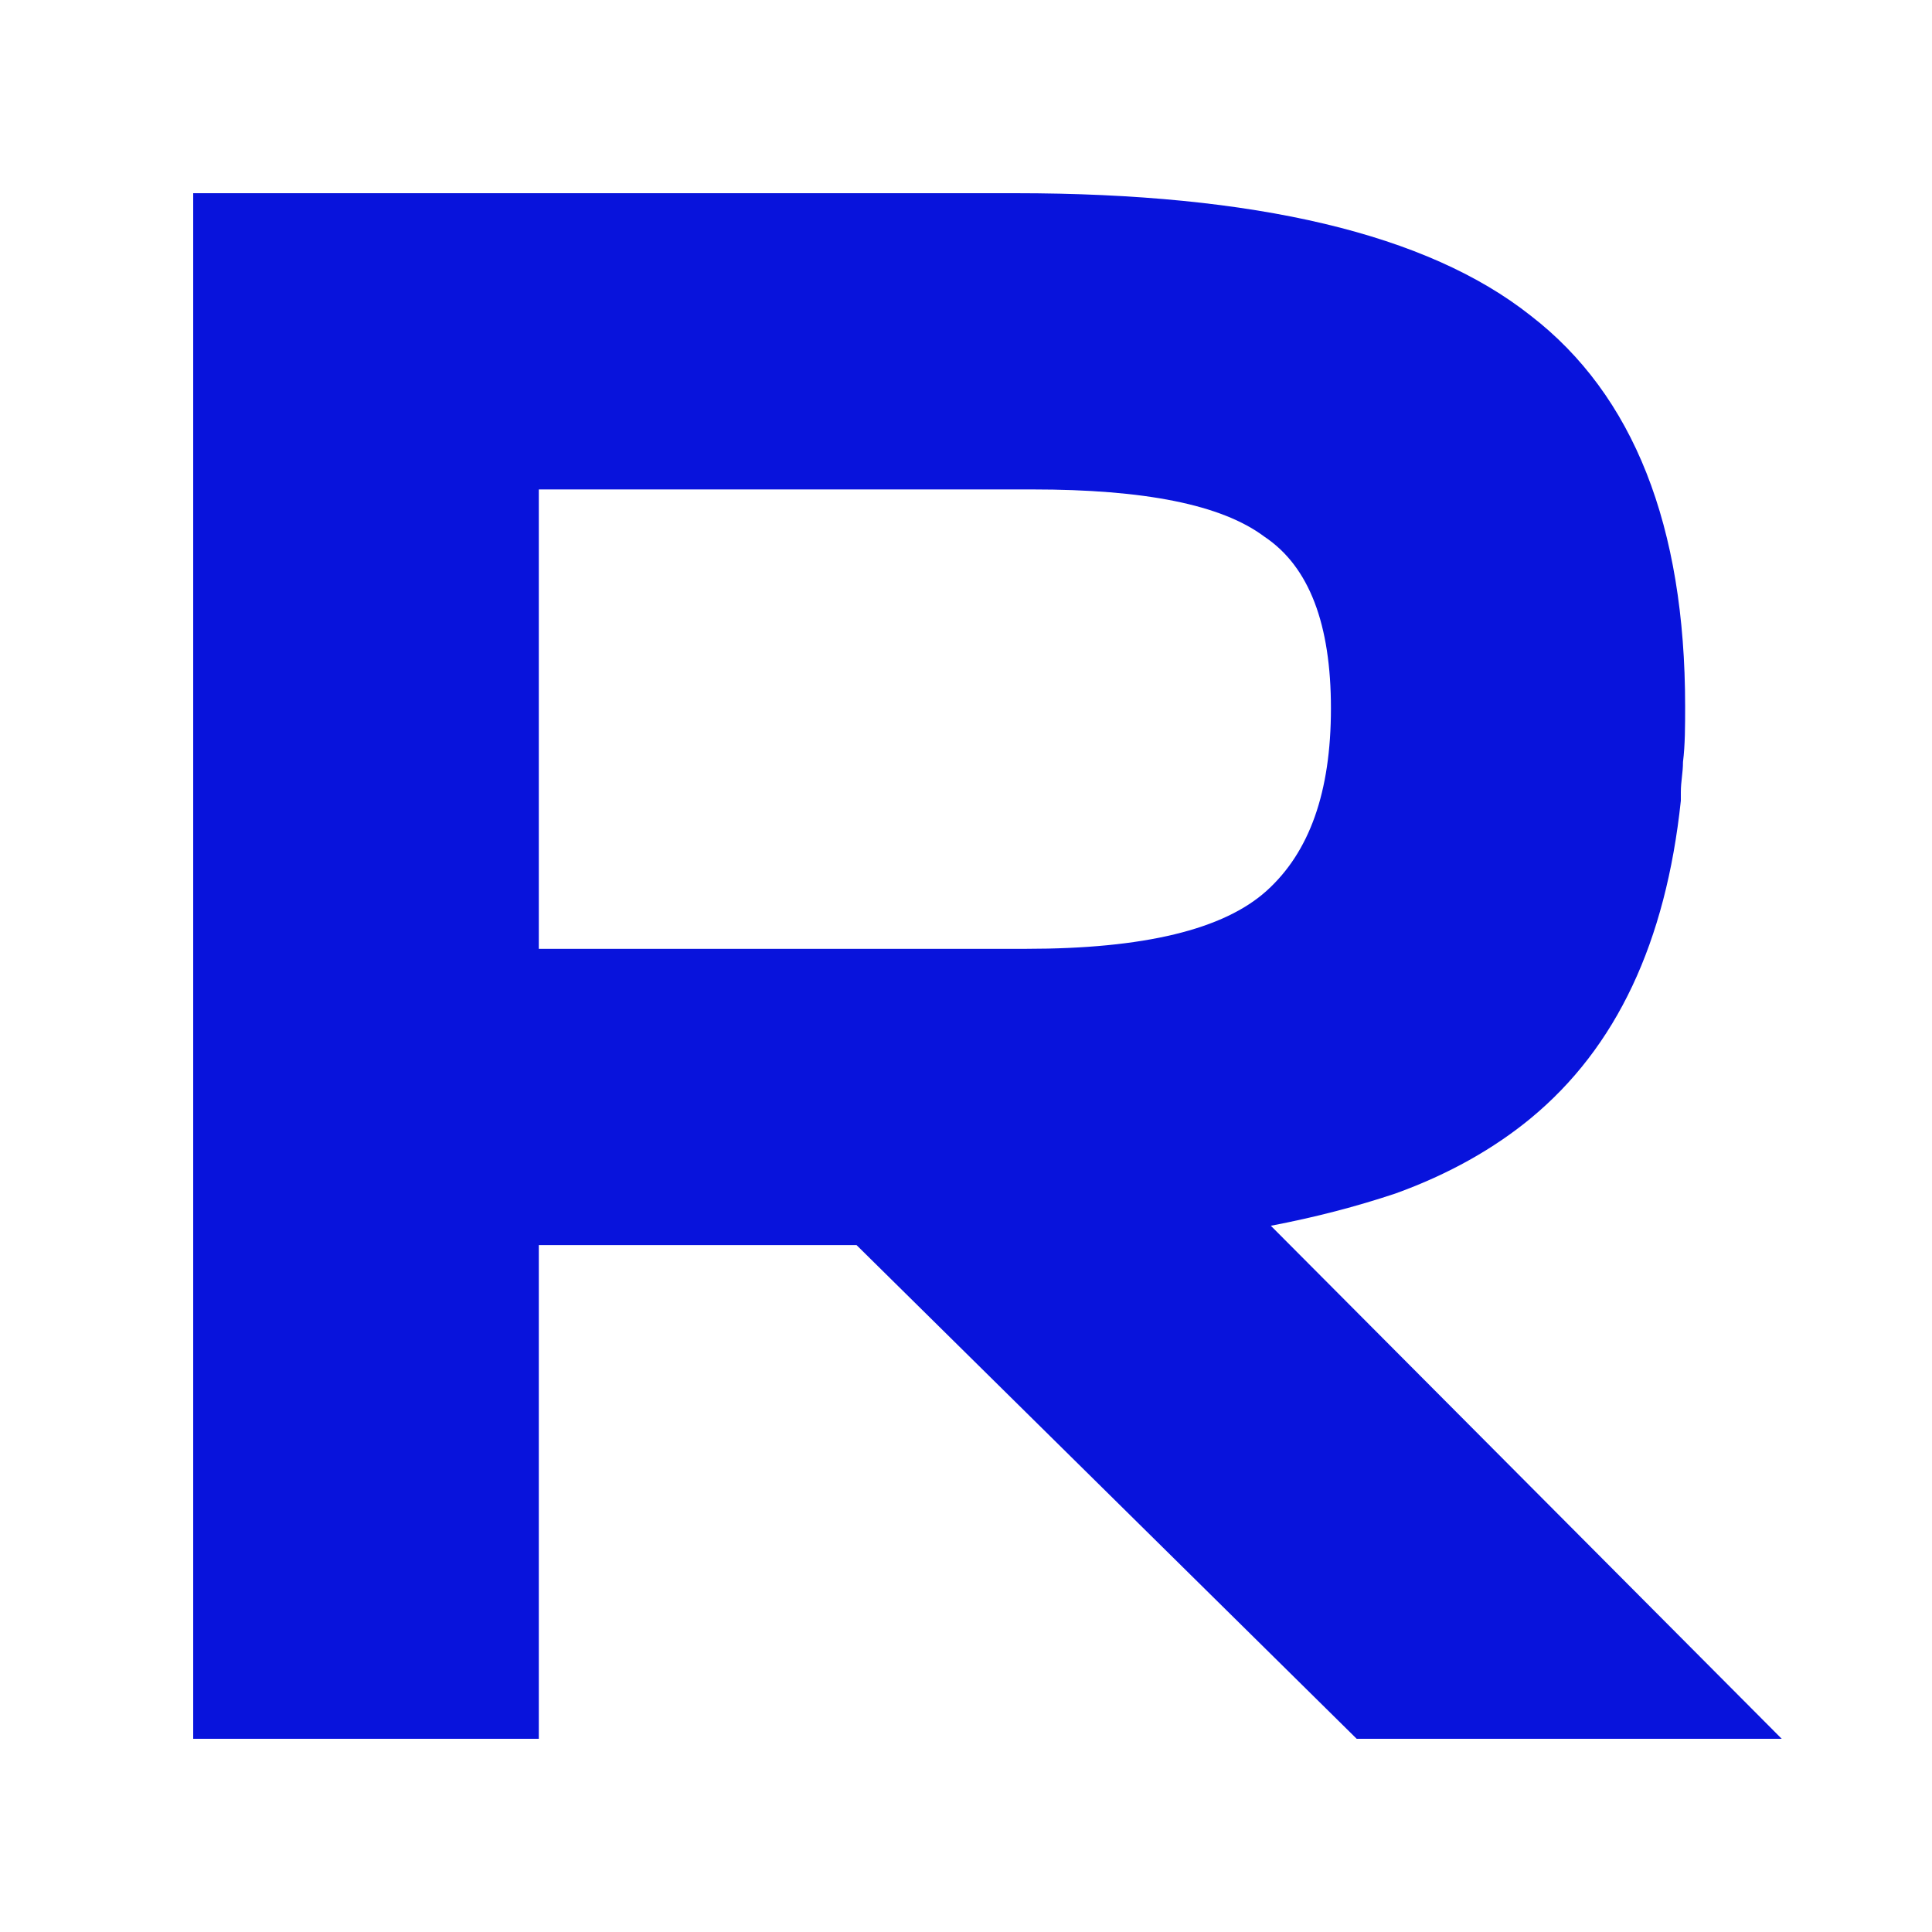
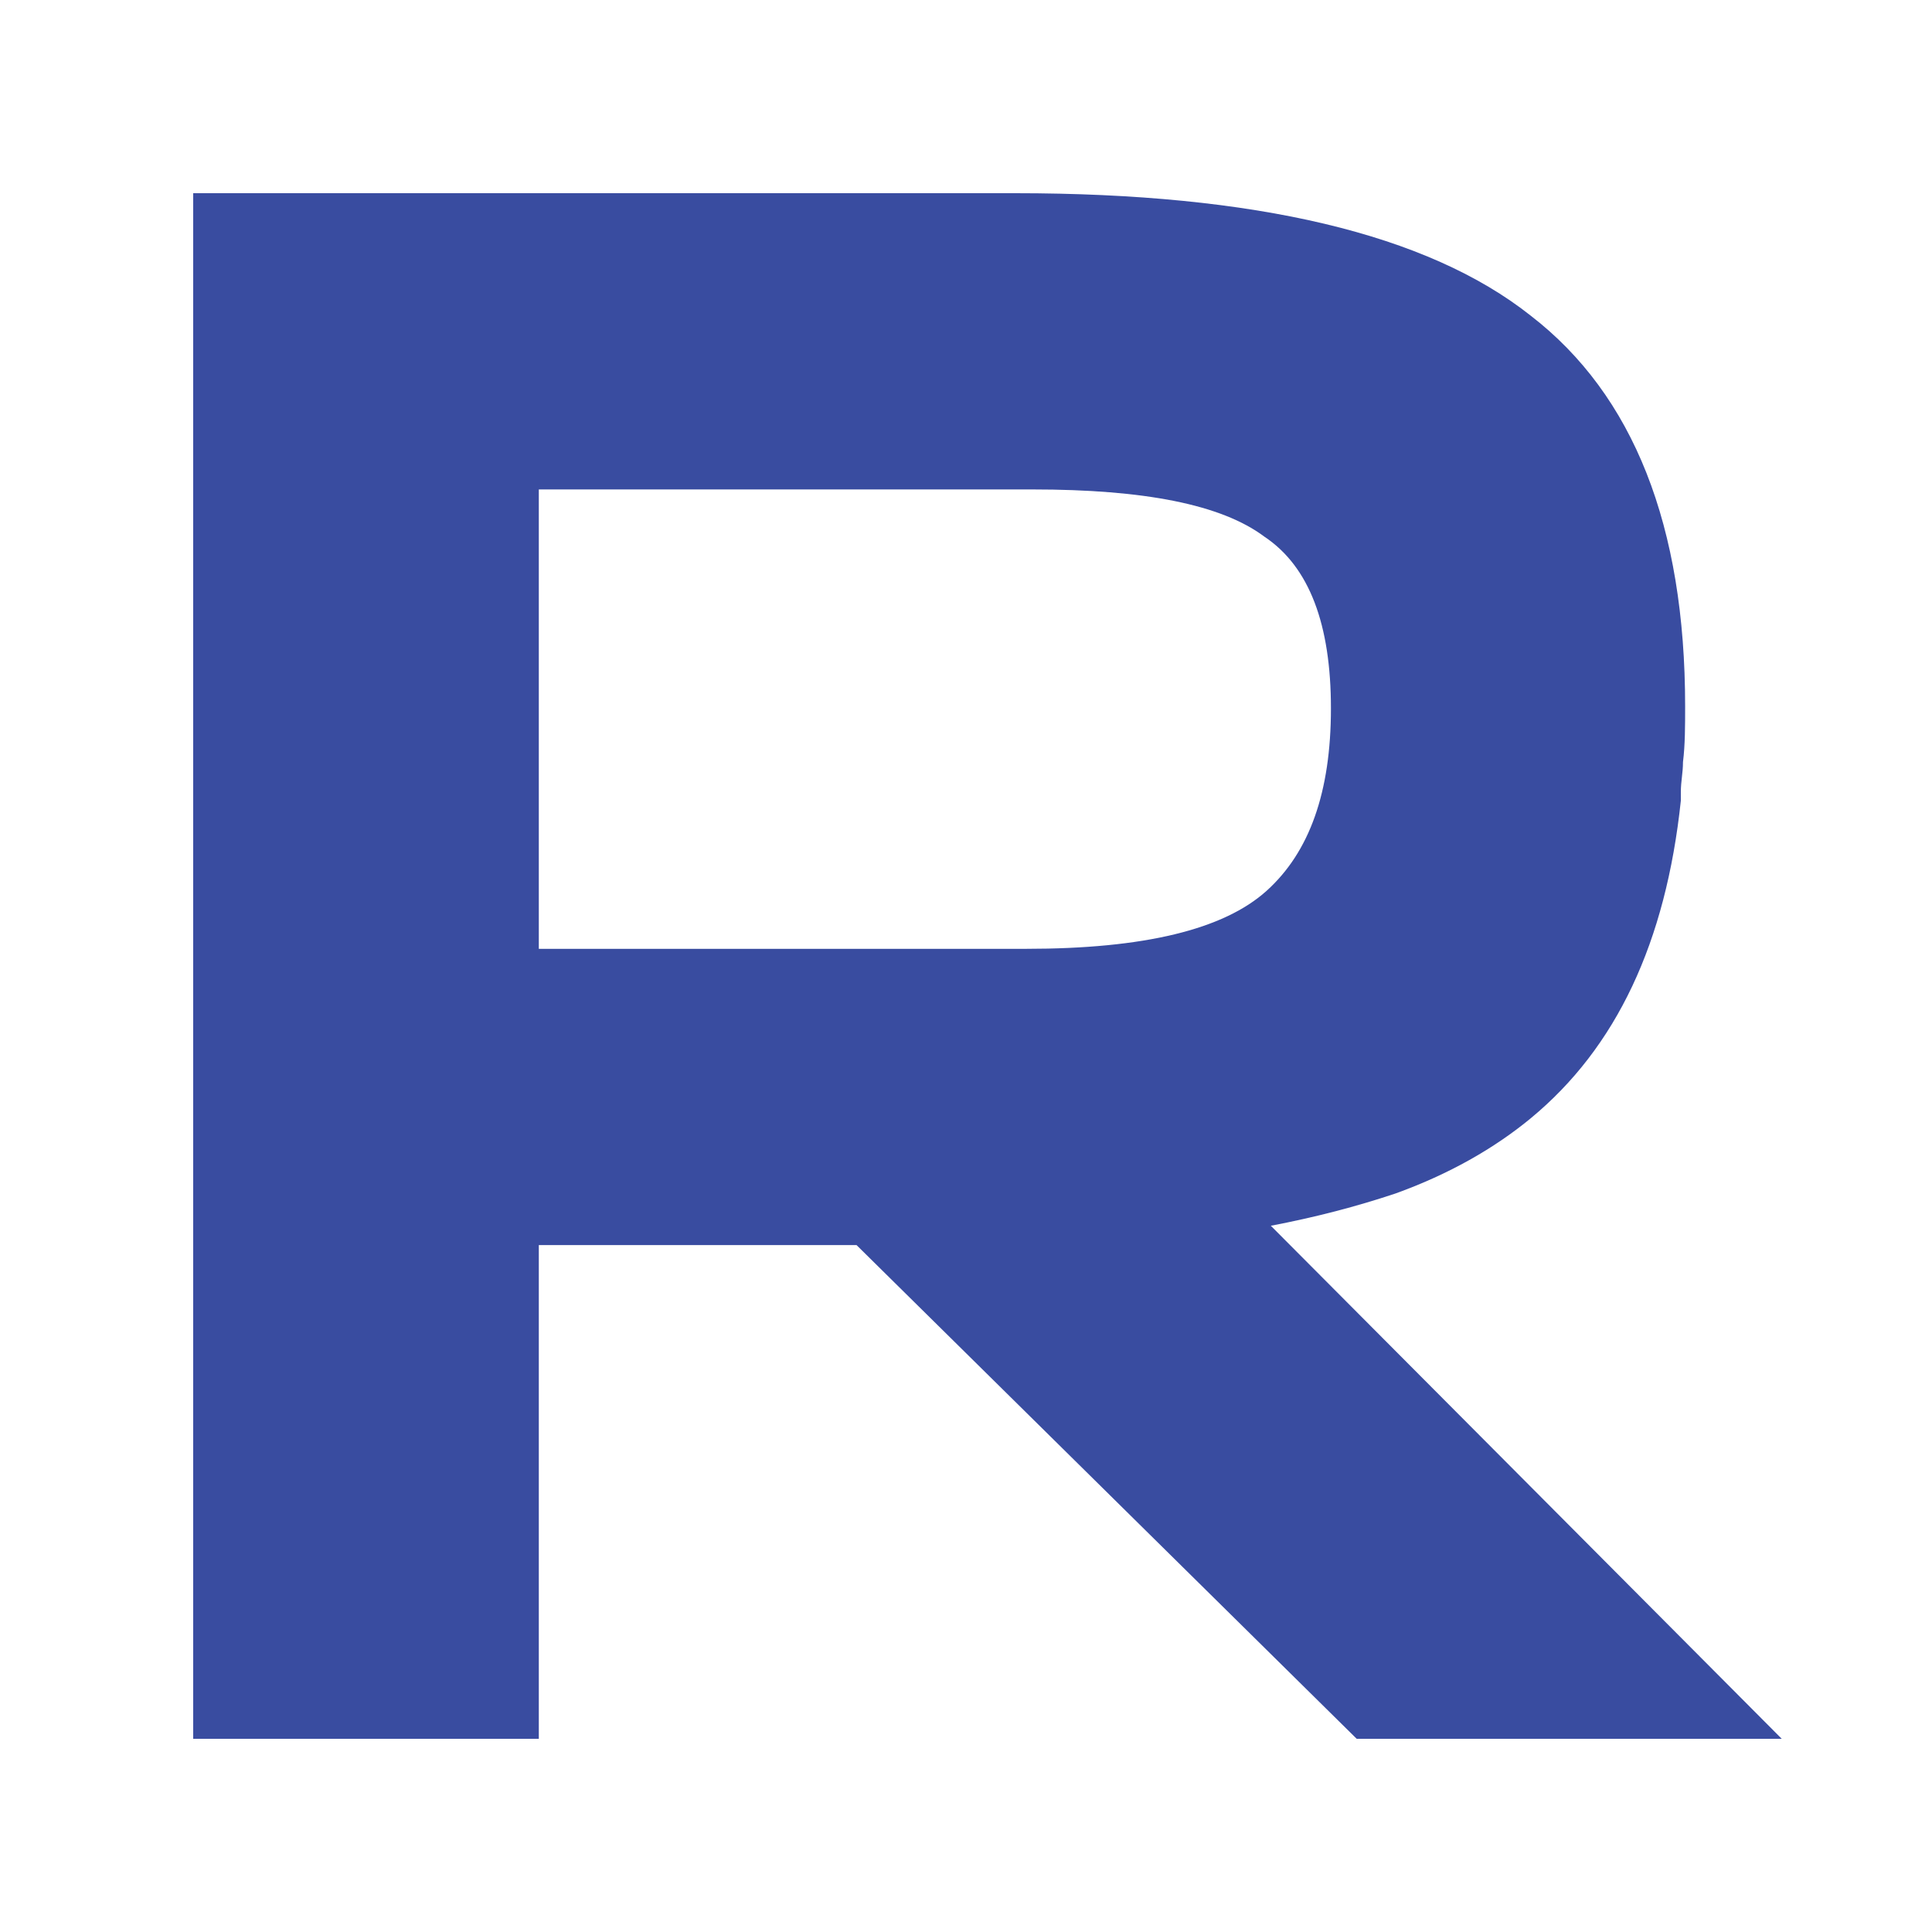
<svg xmlns="http://www.w3.org/2000/svg" version="1.1" id="Layer_1" x="0px" y="0px" viewBox="0 0 90 90" style="enable-background:new 0 0 90 90;" xml:space="preserve">
  <style type="text/css">
	.st0{fill:none;}
- 	.st1{fill:#0813DC;}
+ 	.st1{fill:#394ca0;}
</style>
  <rect y="0" class="st0" width="90" height="90" />
  <path class="st1" d="M59.2,57.1c2.1-0.4,4-0.9,5.8-1.5c2.5-0.9,4.6-2.1,6.3-3.5c4-3.3,6.3-8.2,7-14.8c0-0.1,0-0.2,0-0.4  c0-0.5,0.1-0.9,0.1-1.4c0.1-0.8,0.1-1.7,0.1-2.6c0-8.4-2.4-14.5-7.2-18.2C66.5,10.9,58.5,9,47.3,9H9v72h16.1V58h14.8l23.3,23H83  L59.2,57.1z M47.8,44.2H25.1V22.8h23c5.2,0,8.8,0.7,10.8,2.2c2.1,1.4,3.1,4.1,3.1,8s-1,6.7-3,8.5S53.3,44.2,47.8,44.2z" />
</svg>
